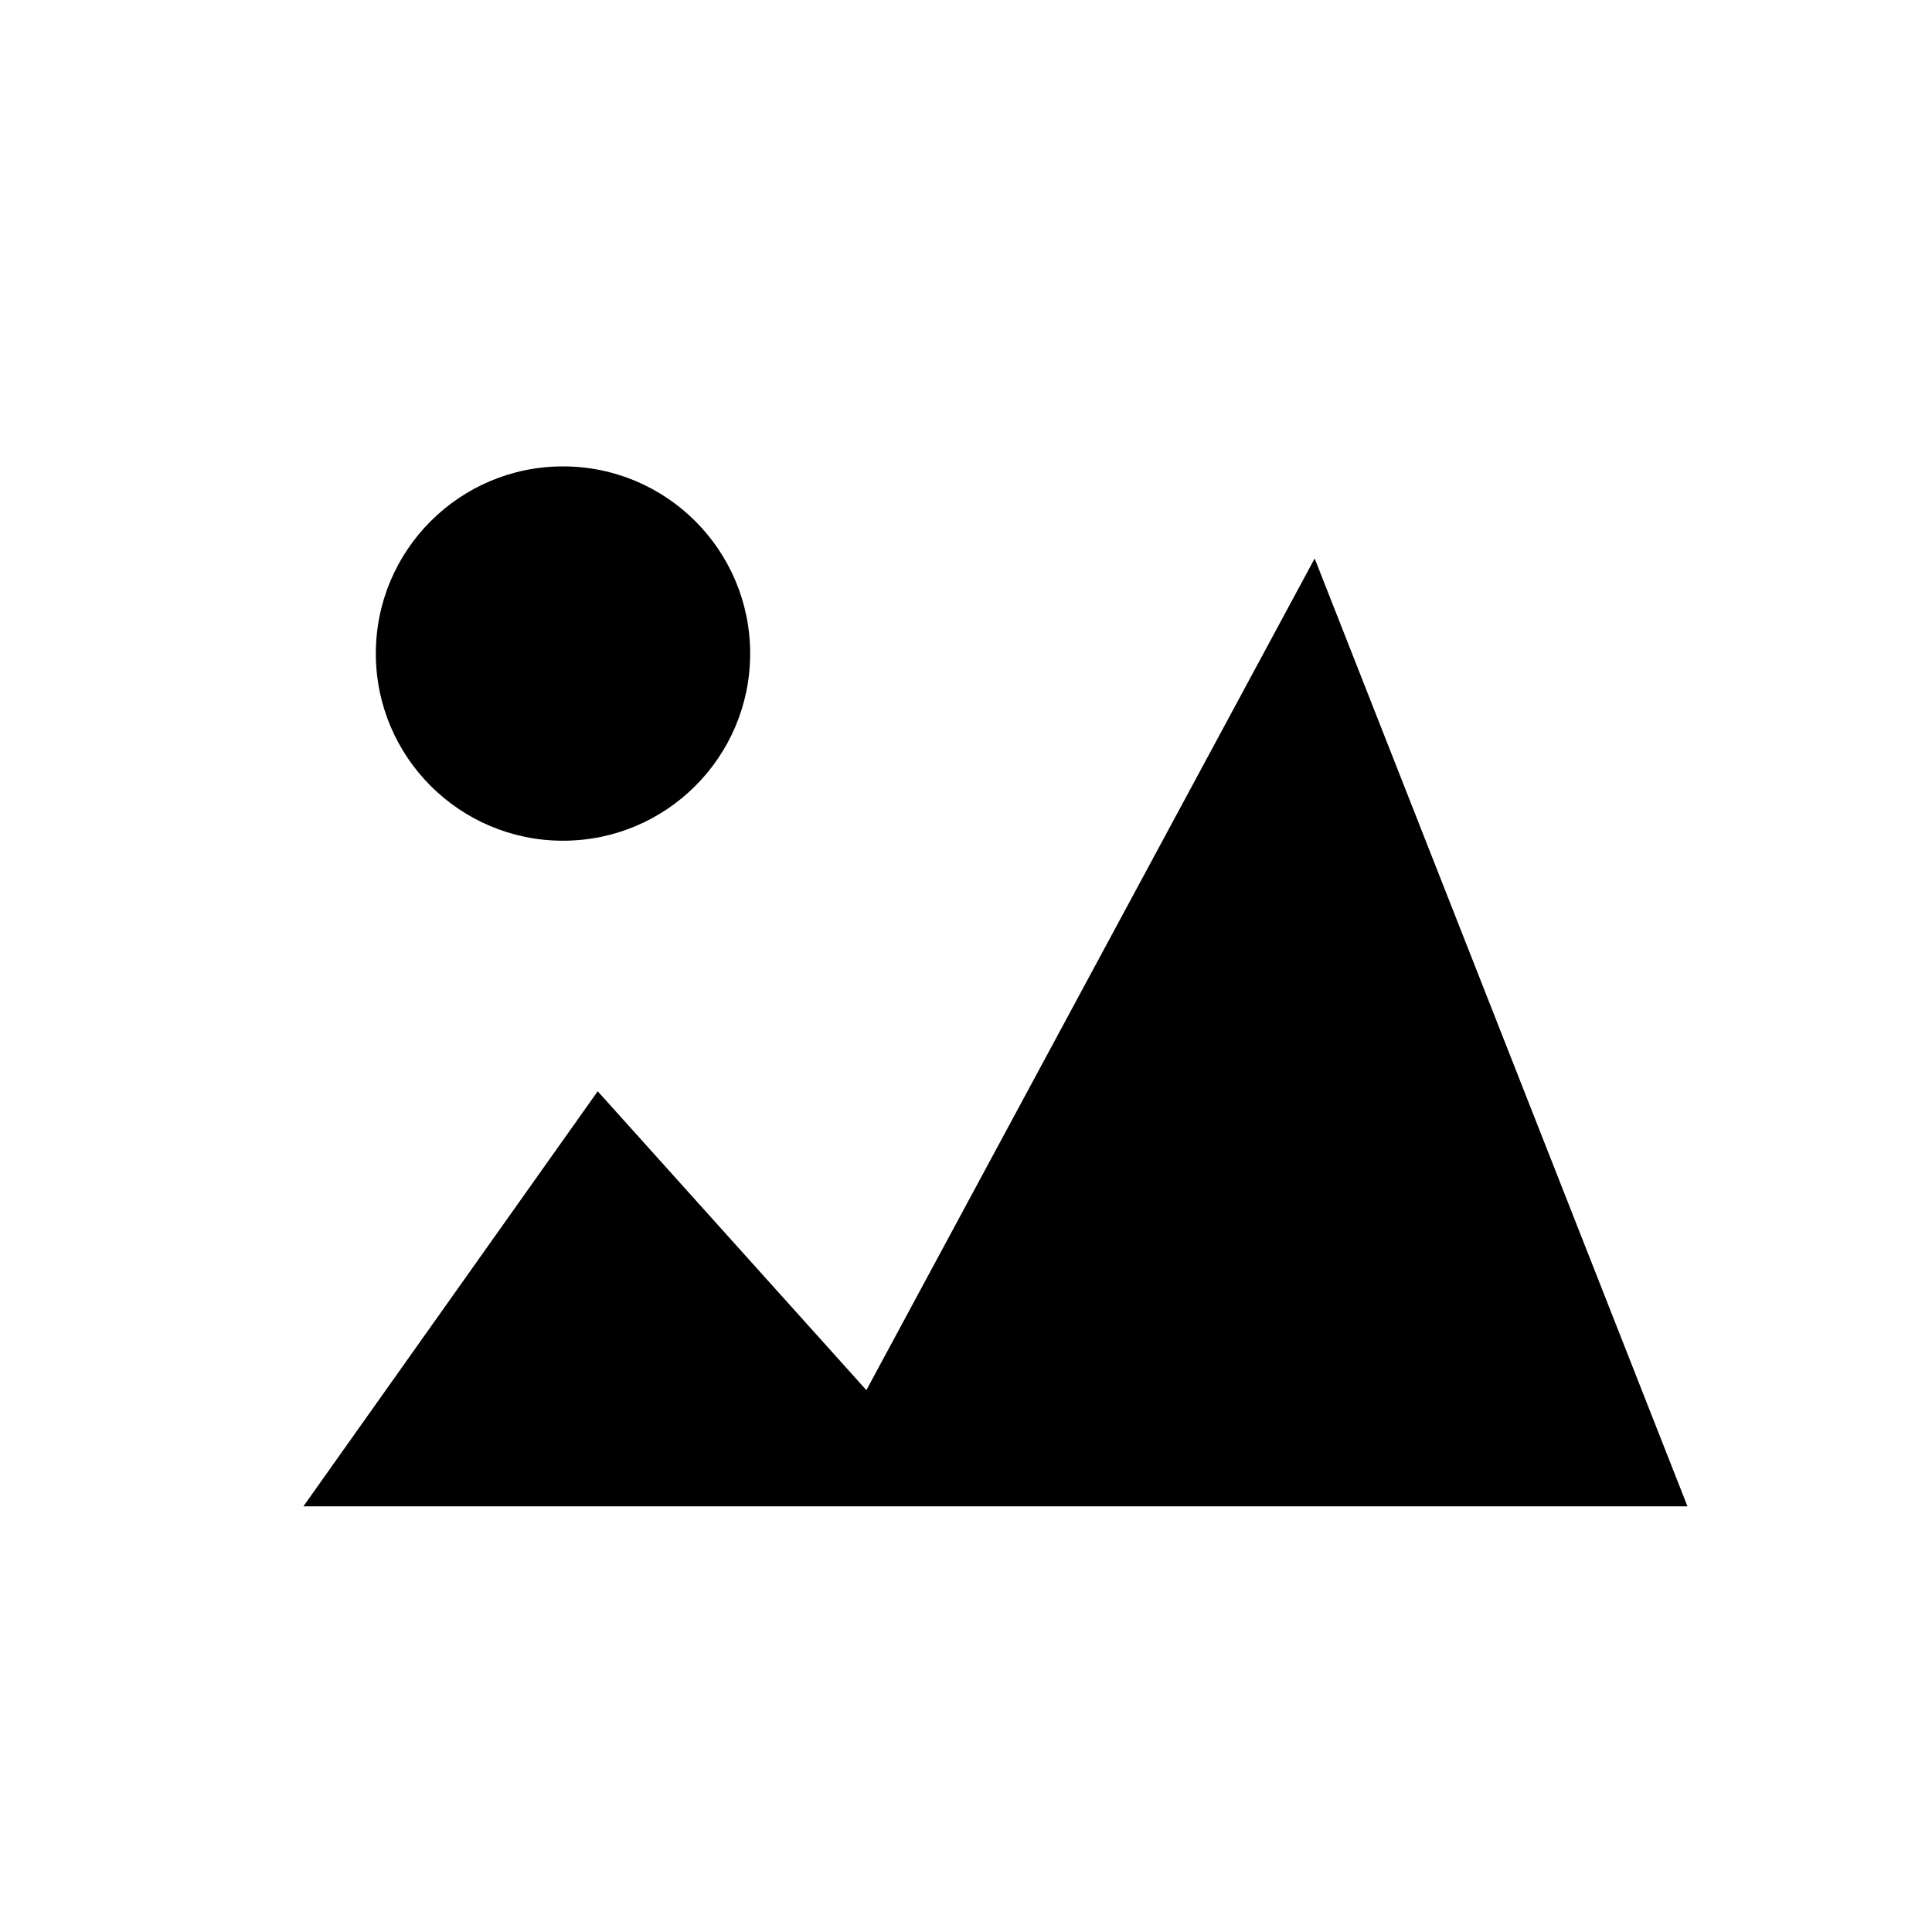
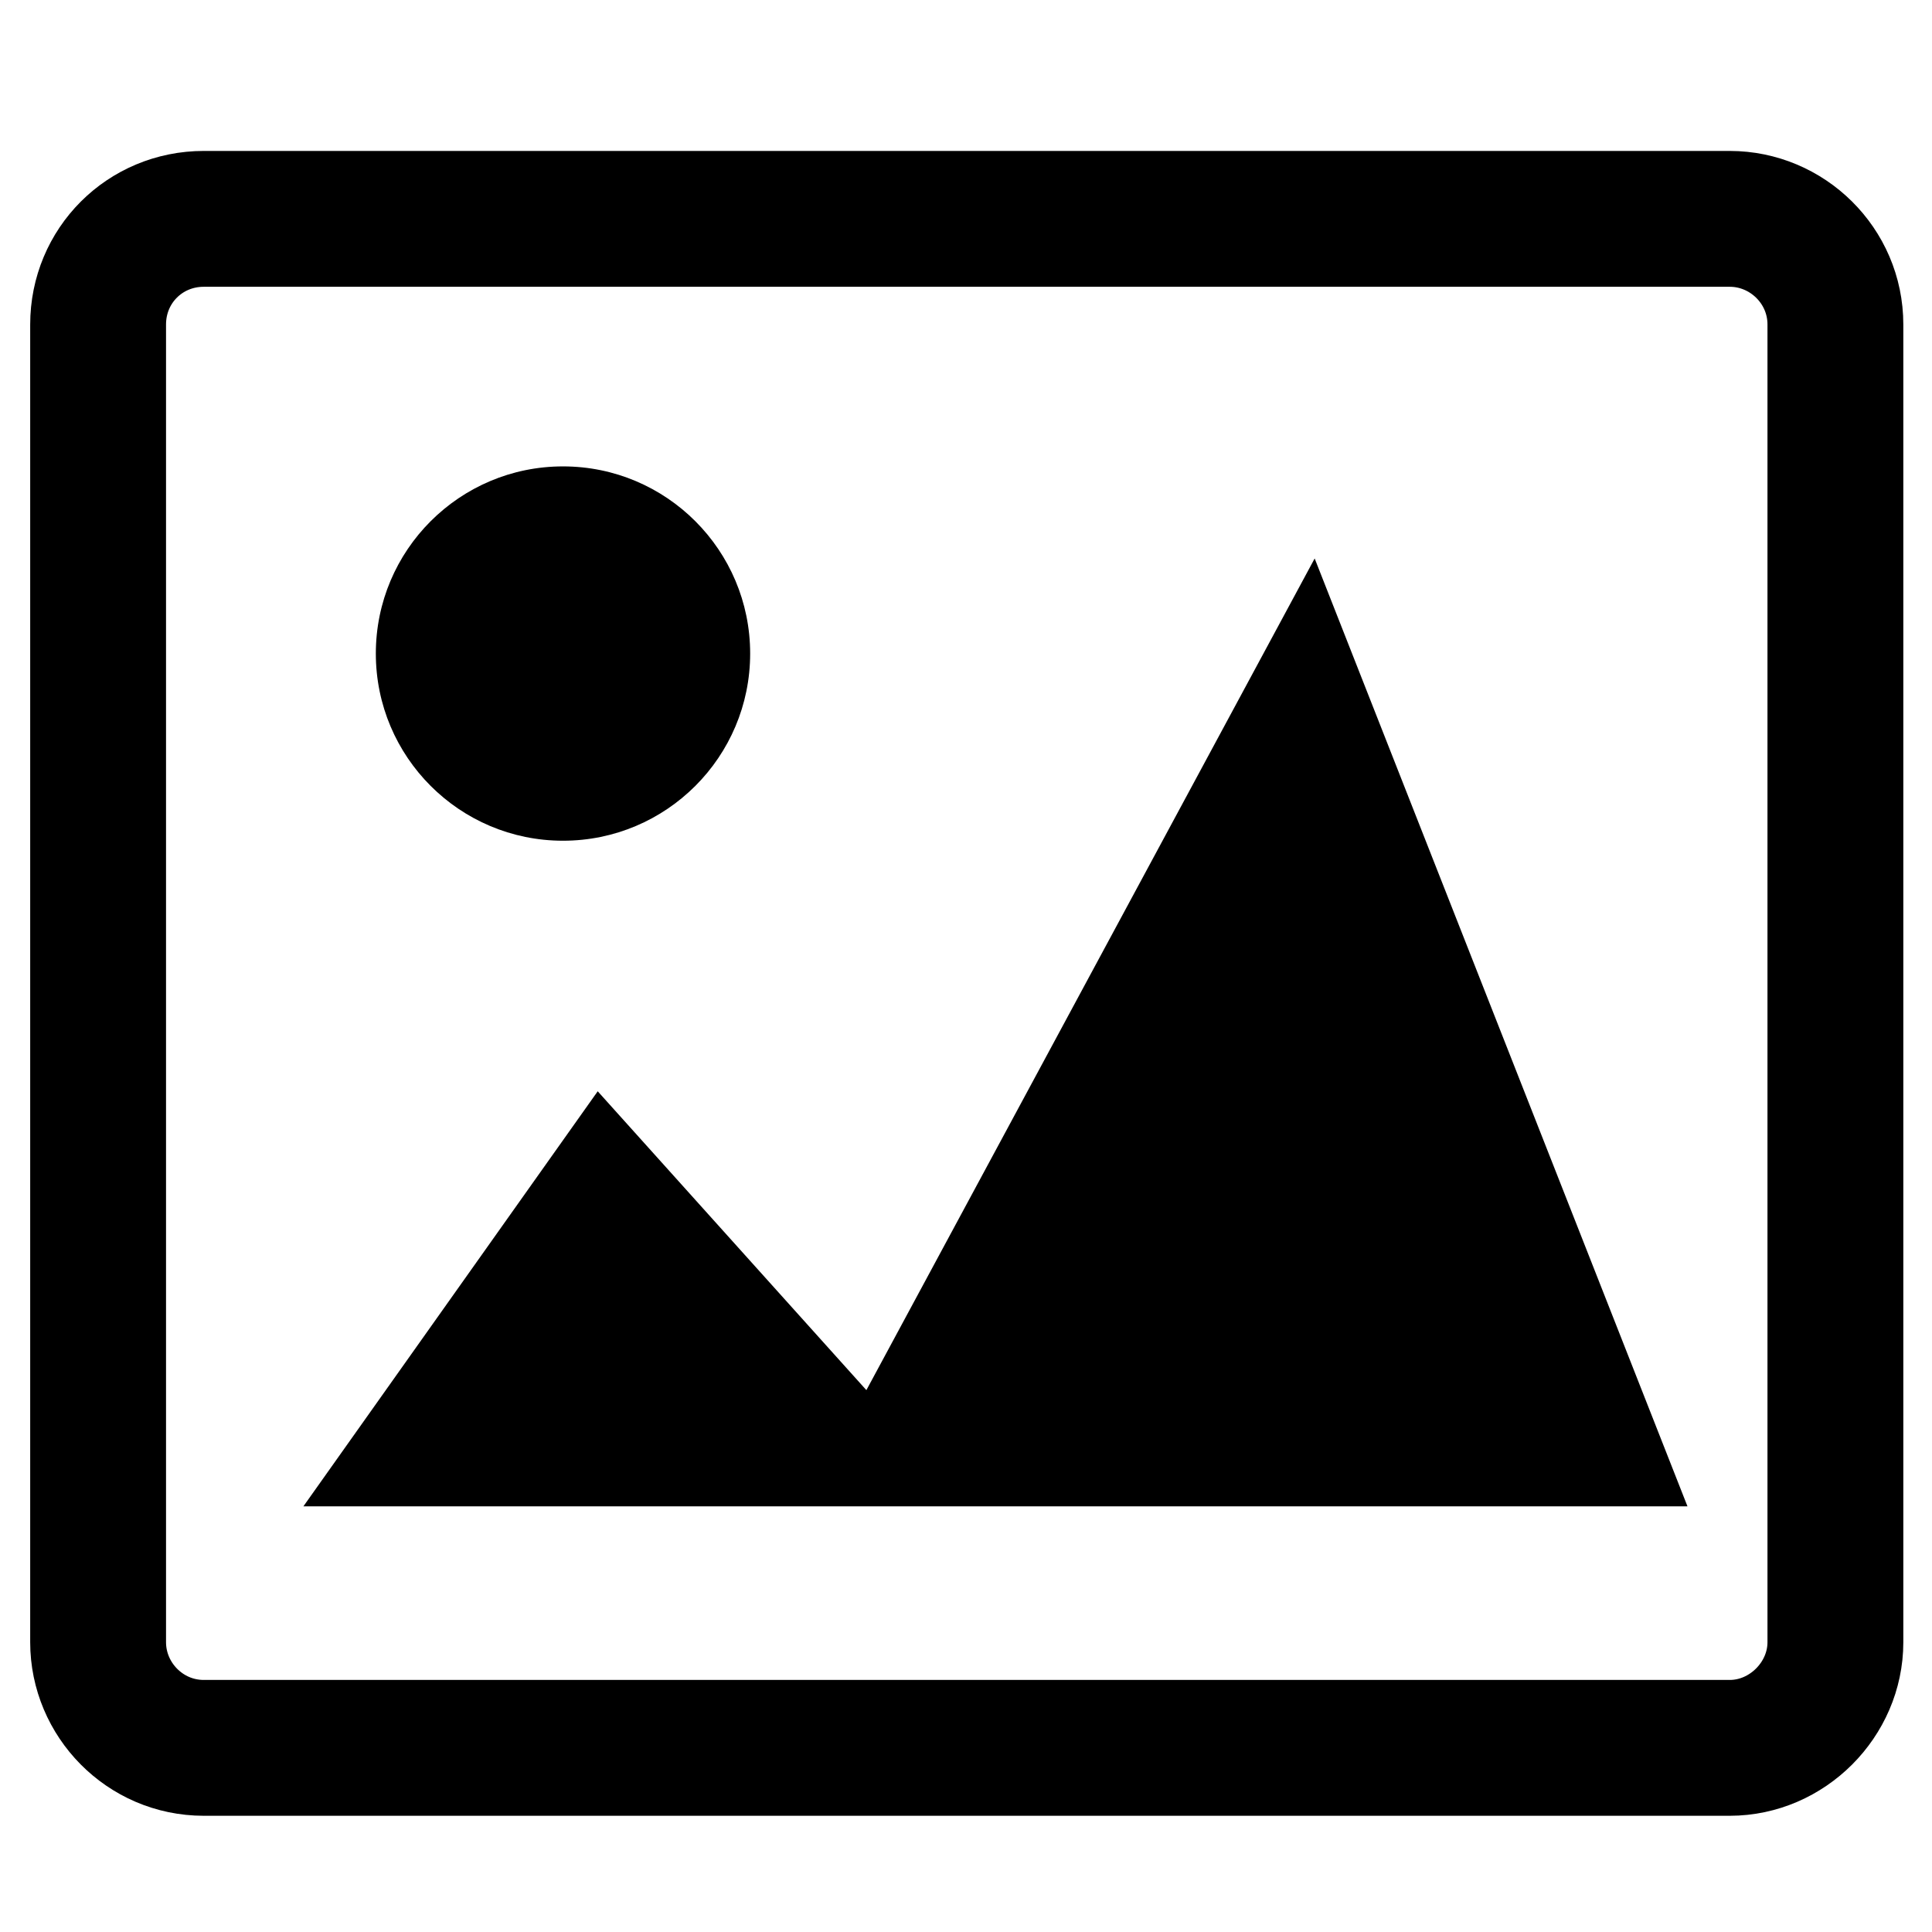
- <svg xmlns="http://www.w3.org/2000/svg" version="1.1" id="Layer_1" x="0px" y="0px" viewBox="0 0 128 128" style="enable-background:new 0 0 128 128;" xml:space="preserve">
+ <svg xmlns="http://www.w3.org/2000/svg" version="1.1" viewBox="0 0 128 128" style="enable-background:new 0 0 128 128;" xml:space="preserve">
  <style type="text/css">
- 	.st0{fill:none;stroke:FILL_COLOR;stroke-width:9;stroke-miterlimit:10;}
- 	.st1{fill:FILL_COLOR;}
+ 	.st0{fill:none;stroke:currentColor;stroke-width:9;stroke-miterlimit:10;}
+ 	.st1{fill:currentColor;}
</style>
  <path class="st0" d="M13.5,14.5h101.1c3.8,0,7,3.1,7,7v87.3c0,3.8-3.2,7-7,7H13.5c-3.9,0-7-3.2-7-7V21.5  C6.5,17.6,9.6,14.5,13.5,14.5z" />
  <circle class="st1" cx="37.3" cy="43.3" r="12.4" />
  <polygon class="st1" points="20.1,99.8 39.6,72.3 57.4,92.1 87.1,37 111.8,99.8 " />
</svg>
